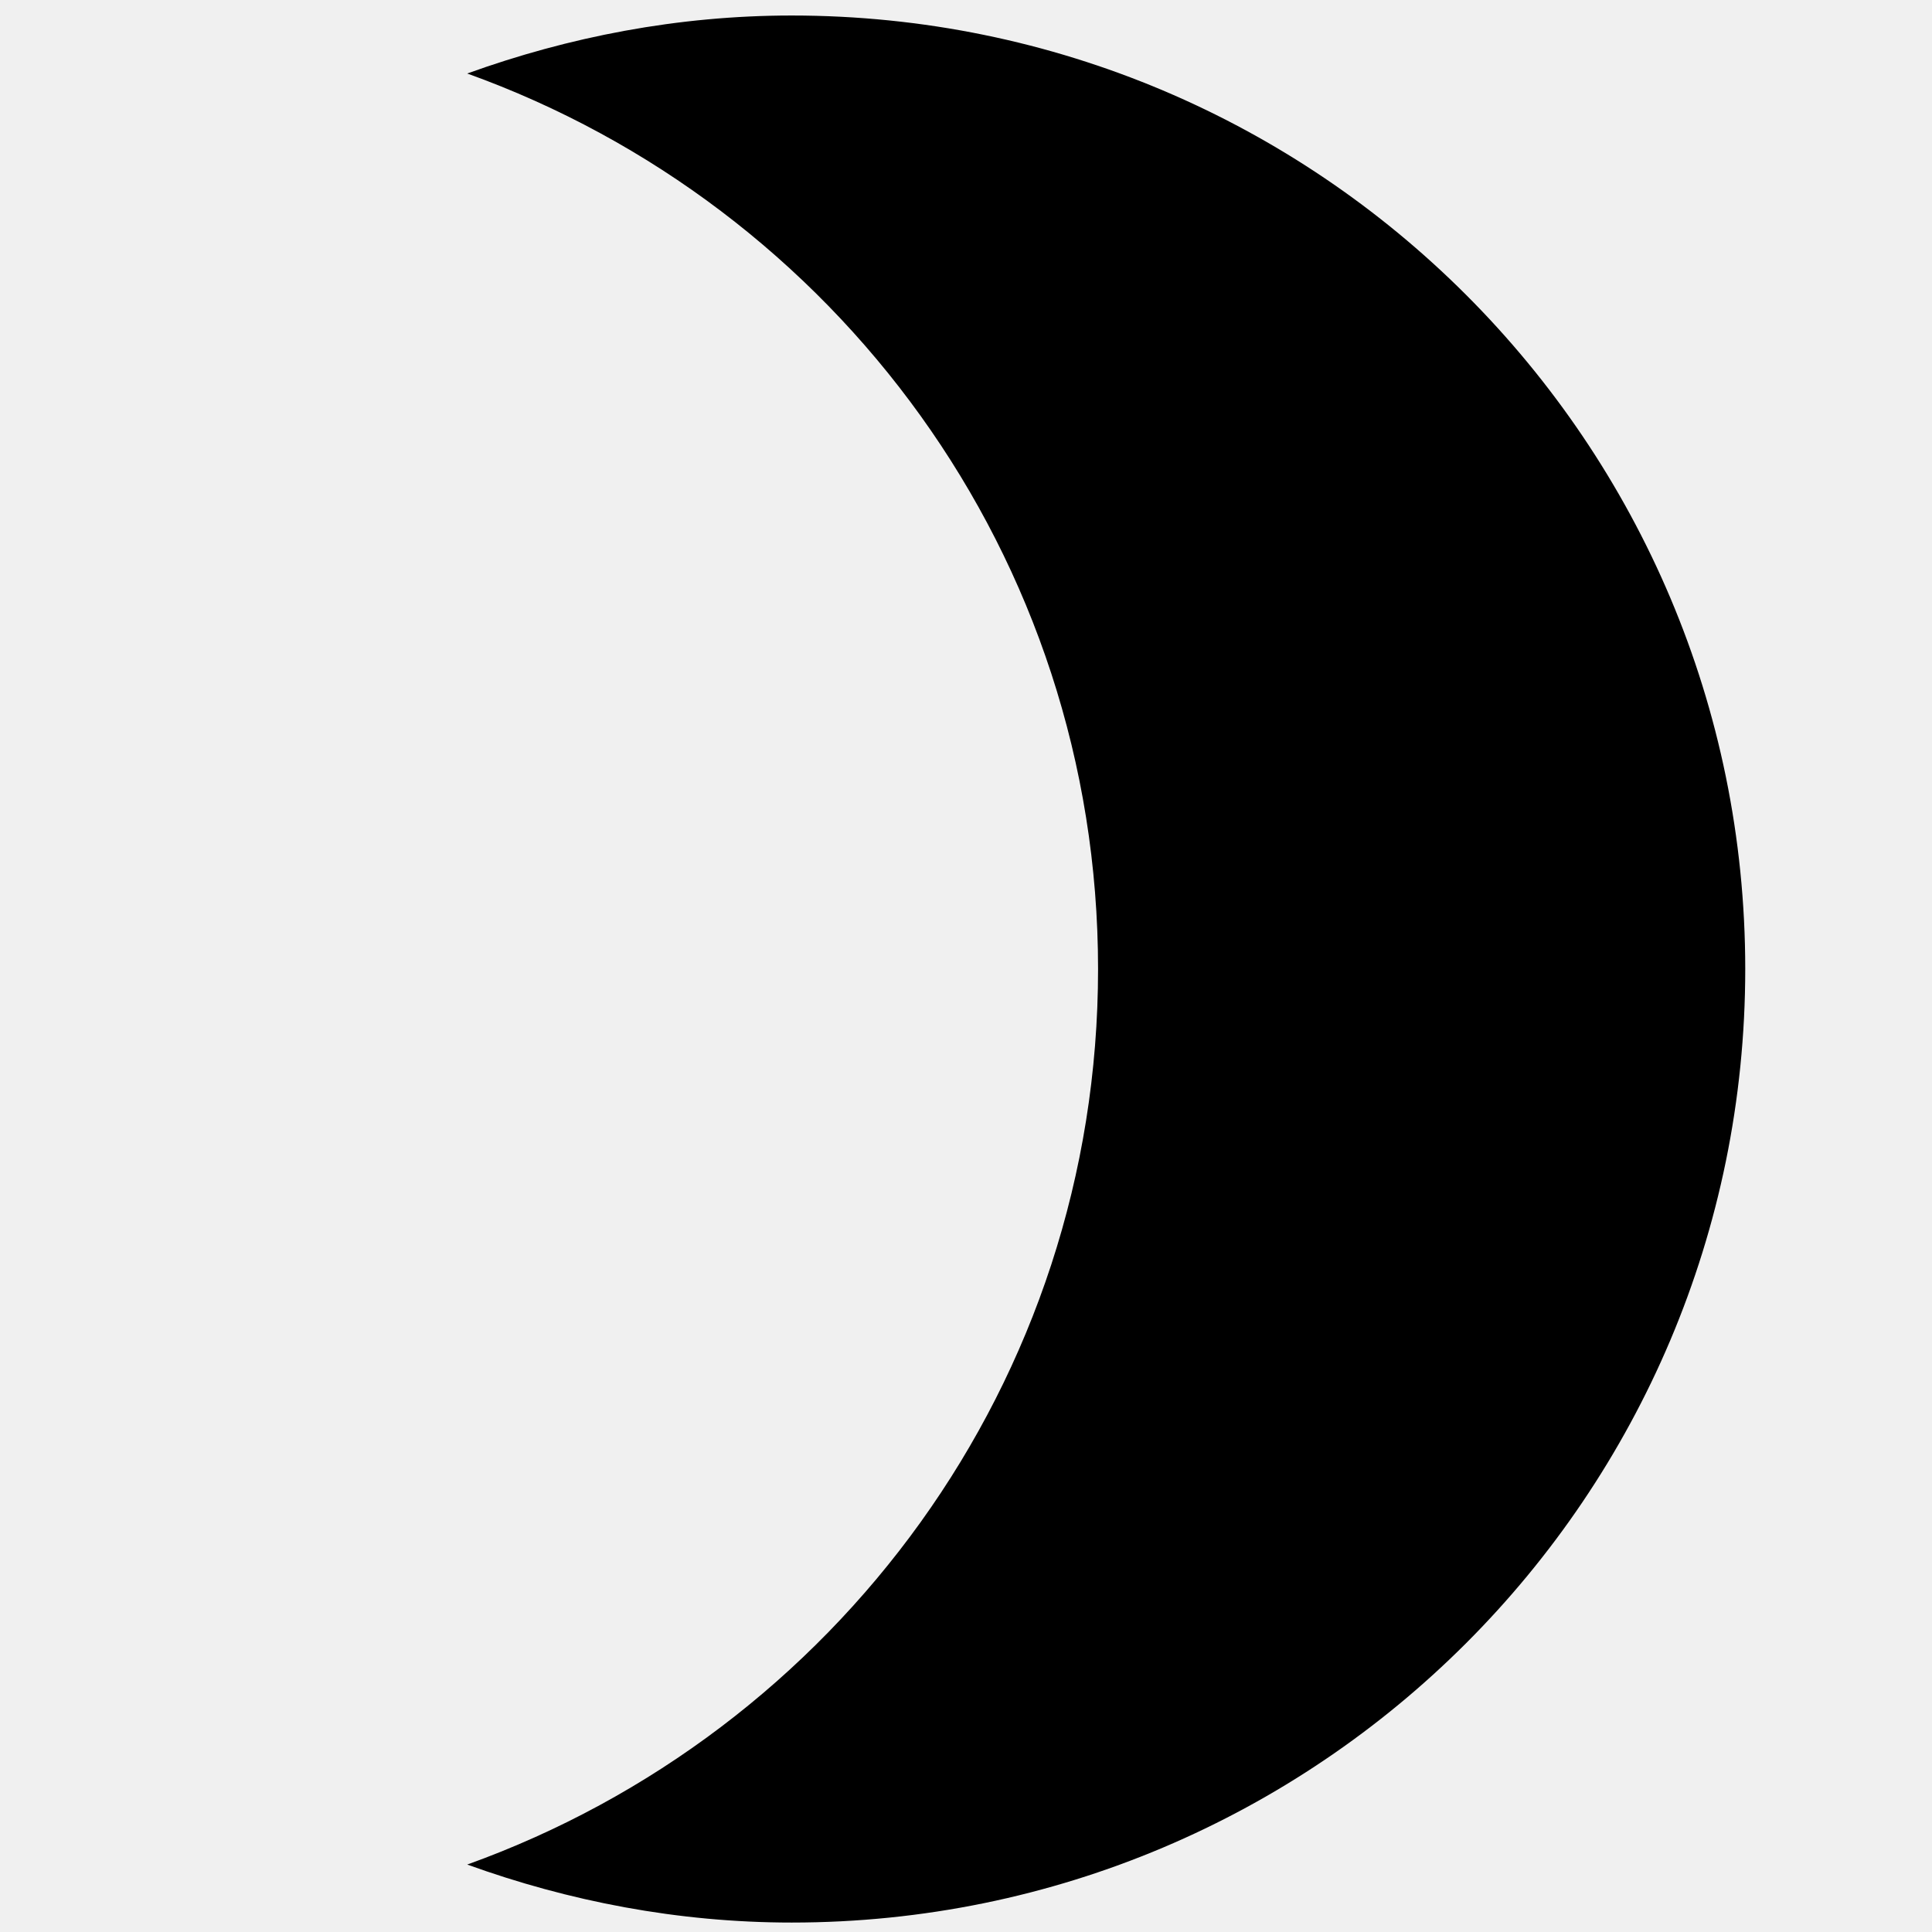
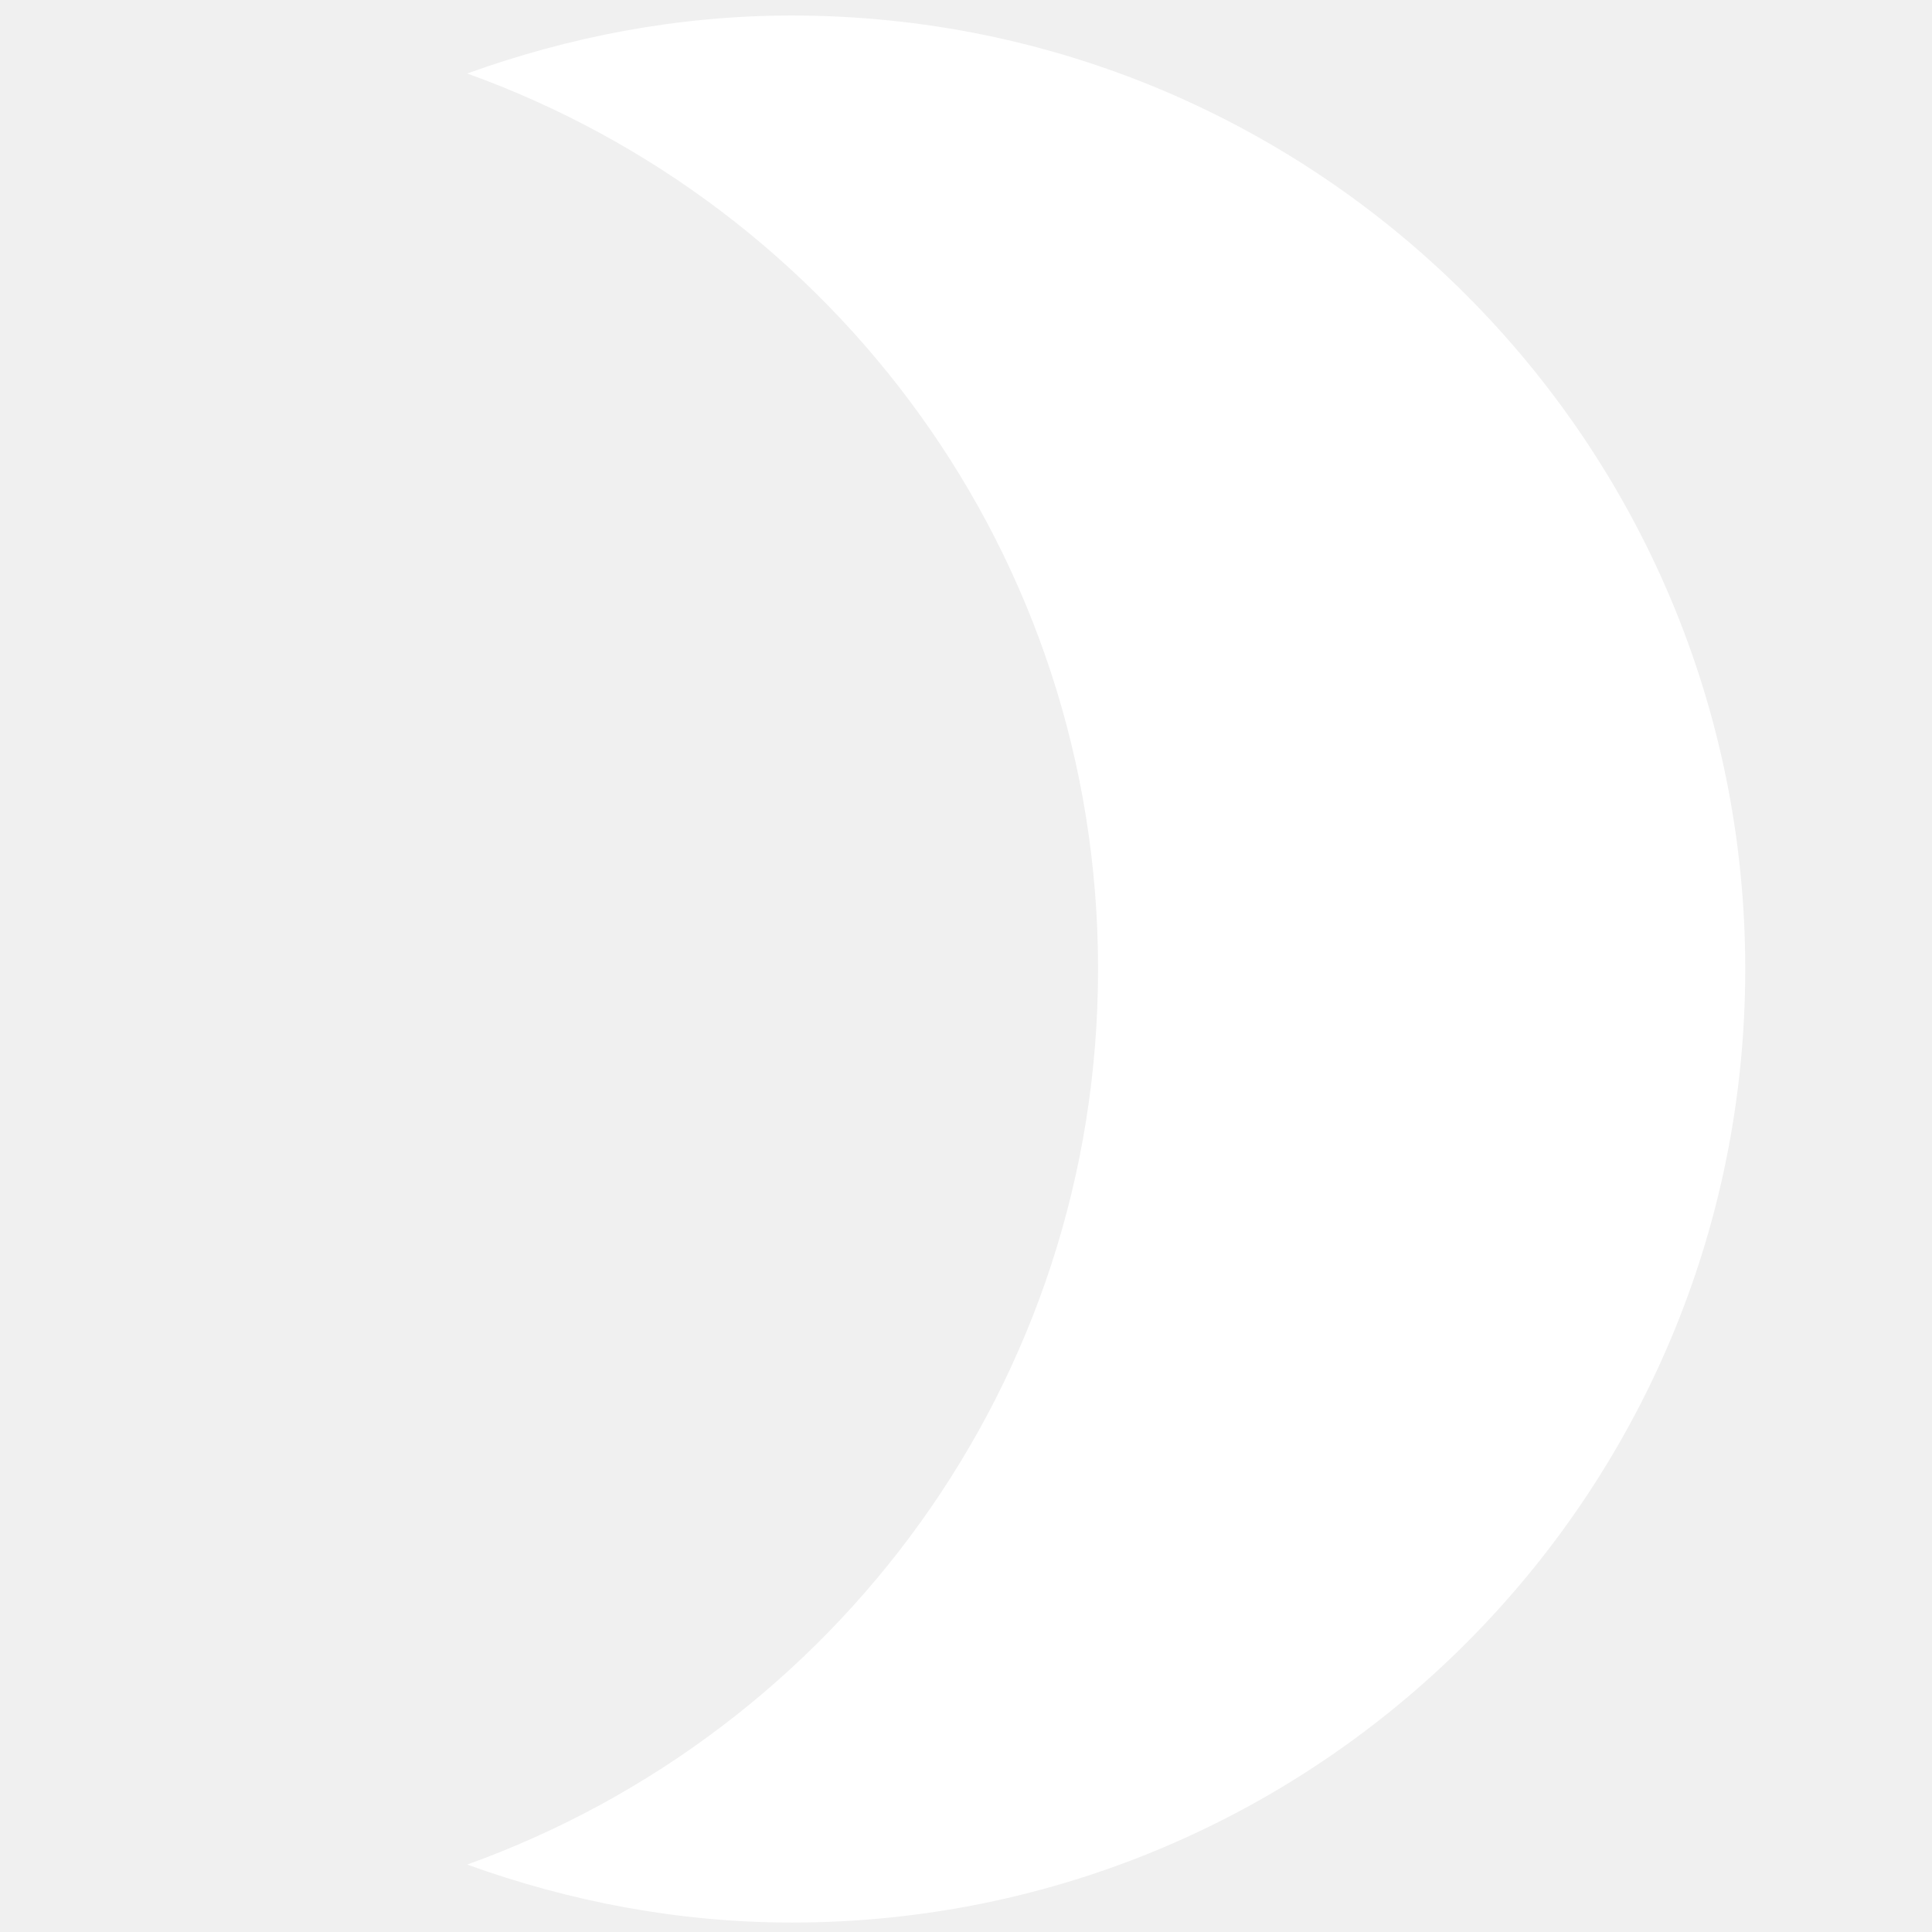
<svg xmlns="http://www.w3.org/2000/svg" width="50" height="50" id="svg34864" version="1.0">
  <defs id="defs34866" />
  <g id="layer1" transform="translate(-348.7552,-478.0905)">
-     <path style="fill:#000000;fill-opacity:1;fill-rule:nonzero;stroke:none" d="m 369.245,478.492 c -2.947,0 -5.777,0.554 -8.398,1.501 9.52,3.423 16.326,12.476 16.326,23.176 0,10.699 -6.806,19.752 -16.326,23.176 2.62,0.948 5.45,1.501 8.398,1.501 13.631,0 24.677,-11.046 24.677,-24.677 0,-13.631 -11.046,-24.677 -24.677,-24.677 z" id="path11329" />
+     <path style="fill:#ffffff;fill-opacity:1;fill-rule:nonzero;stroke:none" d="m 369.245,478.492 c -2.947,0 -5.777,0.554 -8.398,1.501 9.52,3.423 16.326,12.476 16.326,23.176 0,10.699 -6.806,19.752 -16.326,23.176 2.62,0.948 5.45,1.501 8.398,1.501 13.631,0 24.677,-11.046 24.677,-24.677 0,-13.631 -11.046,-24.677 -24.677,-24.677 z" id="path11329" />
  </g>
</svg>
